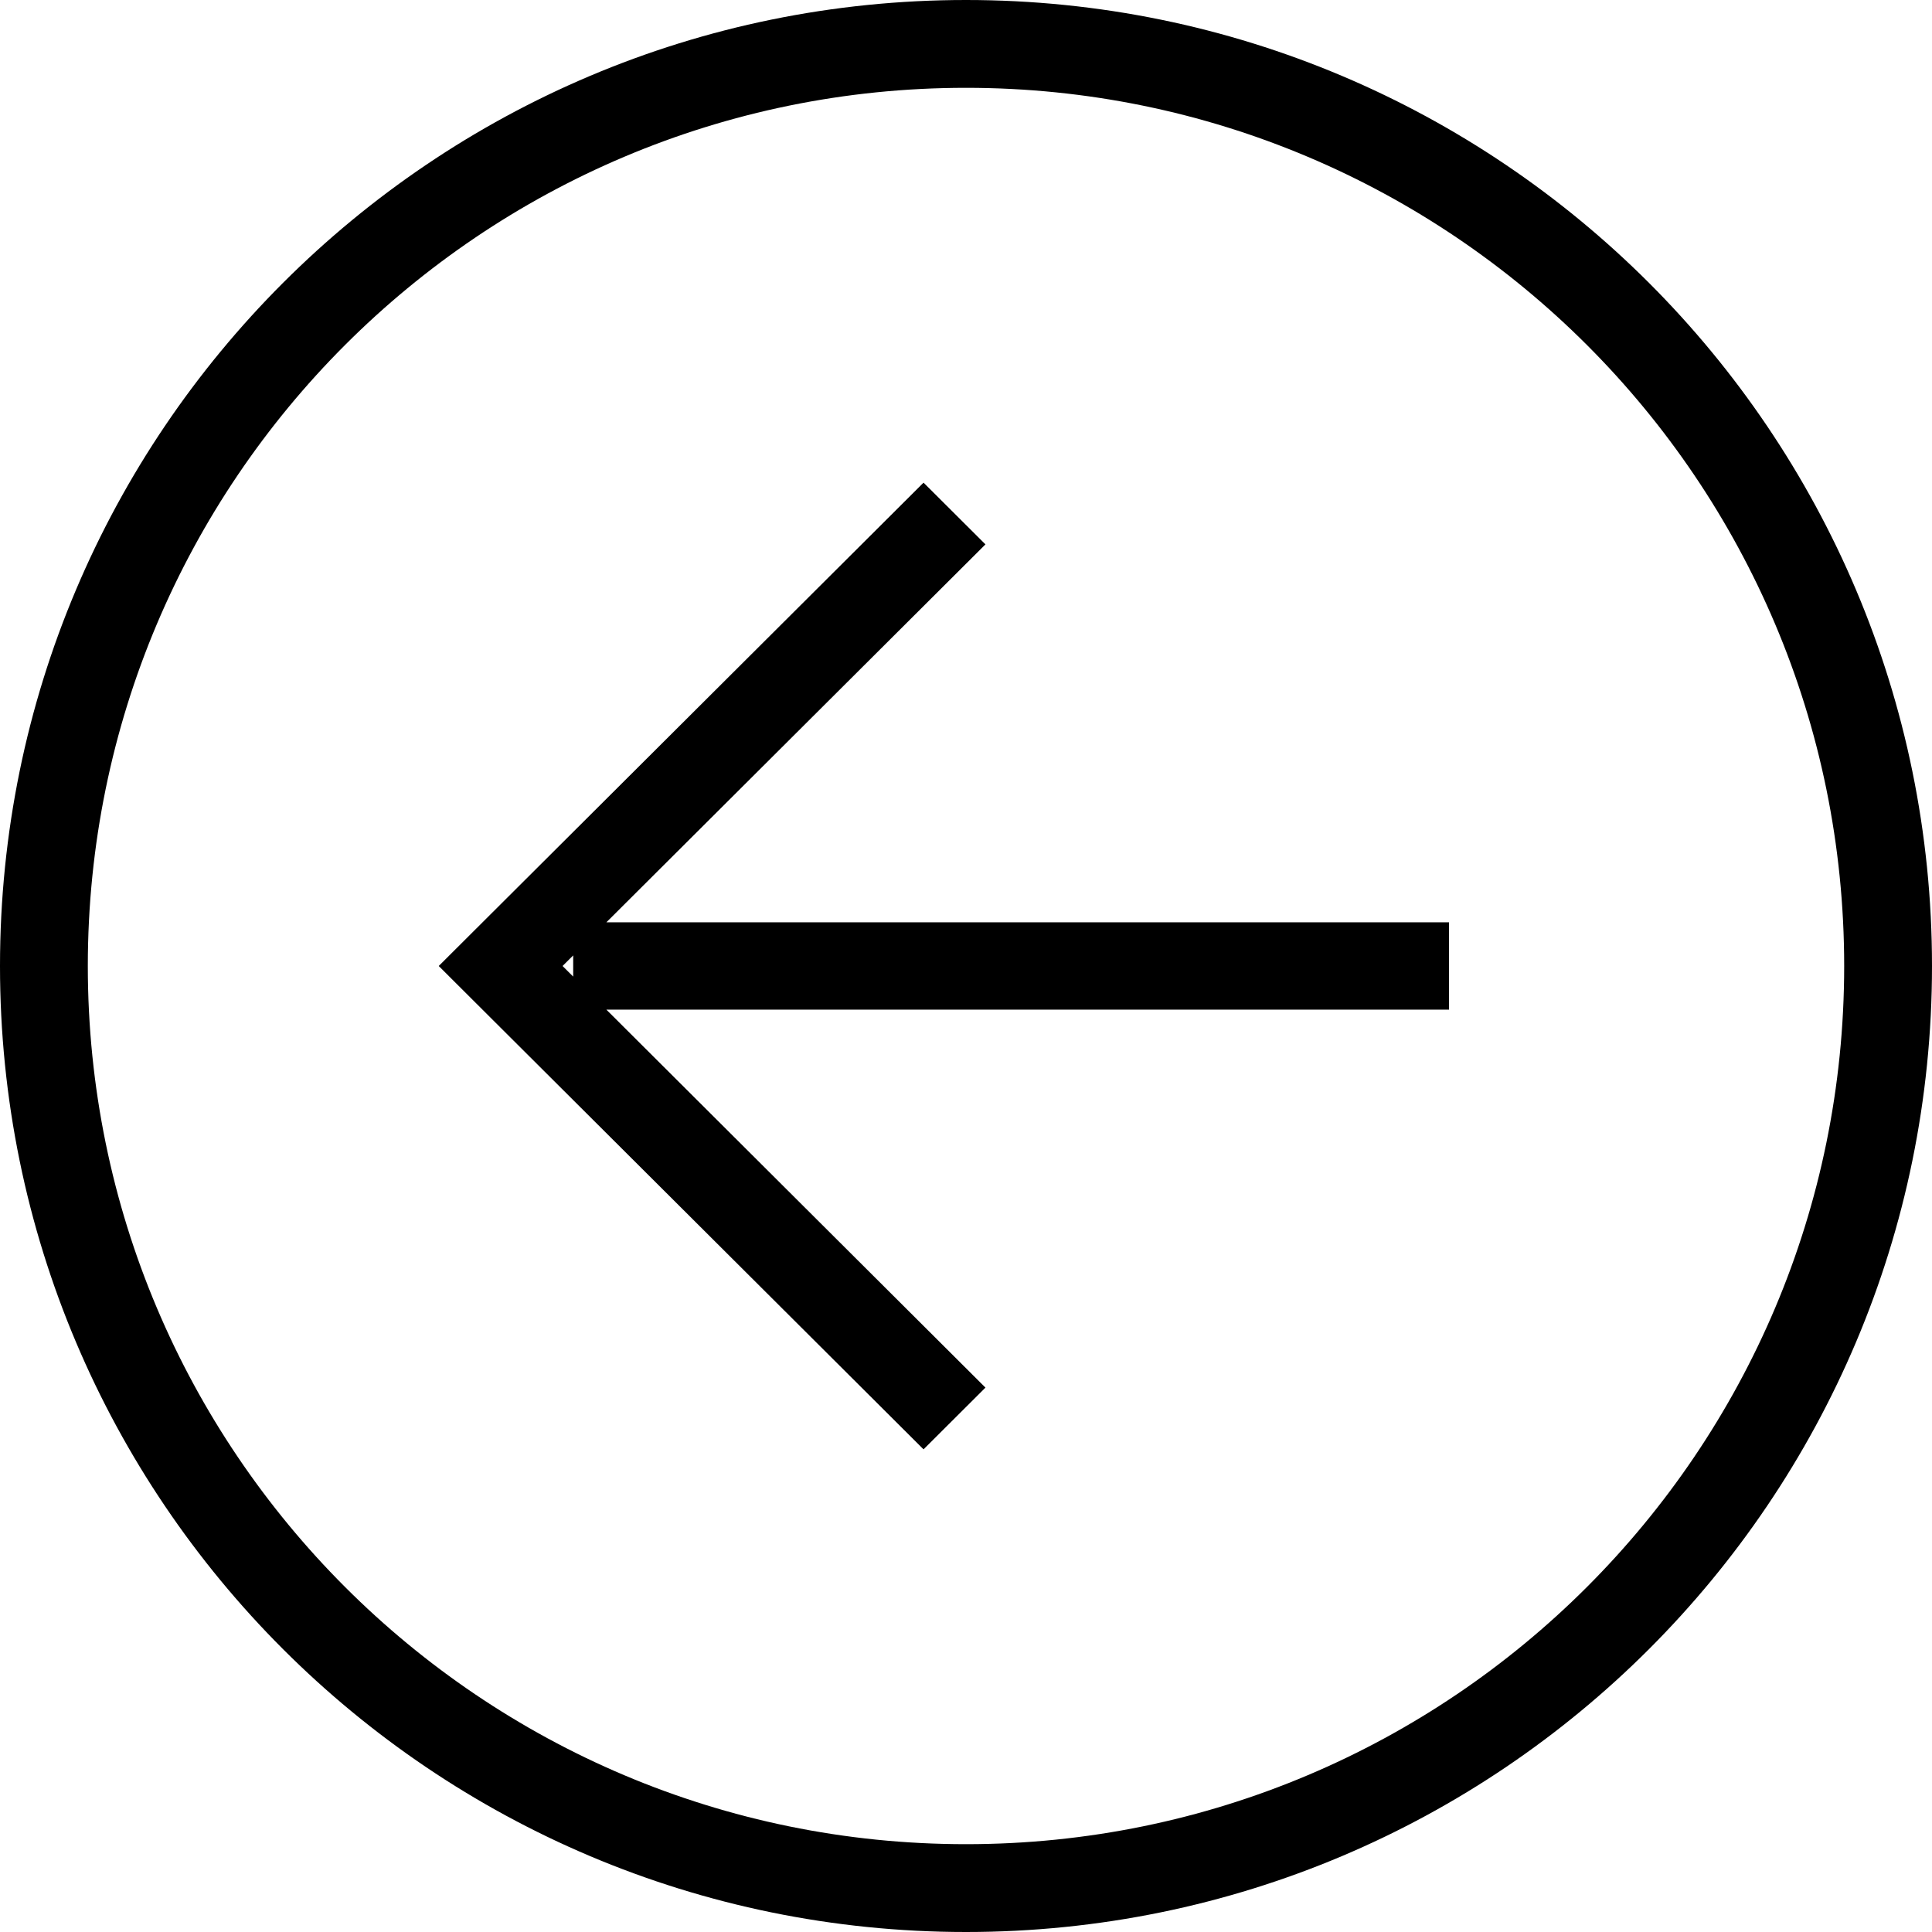
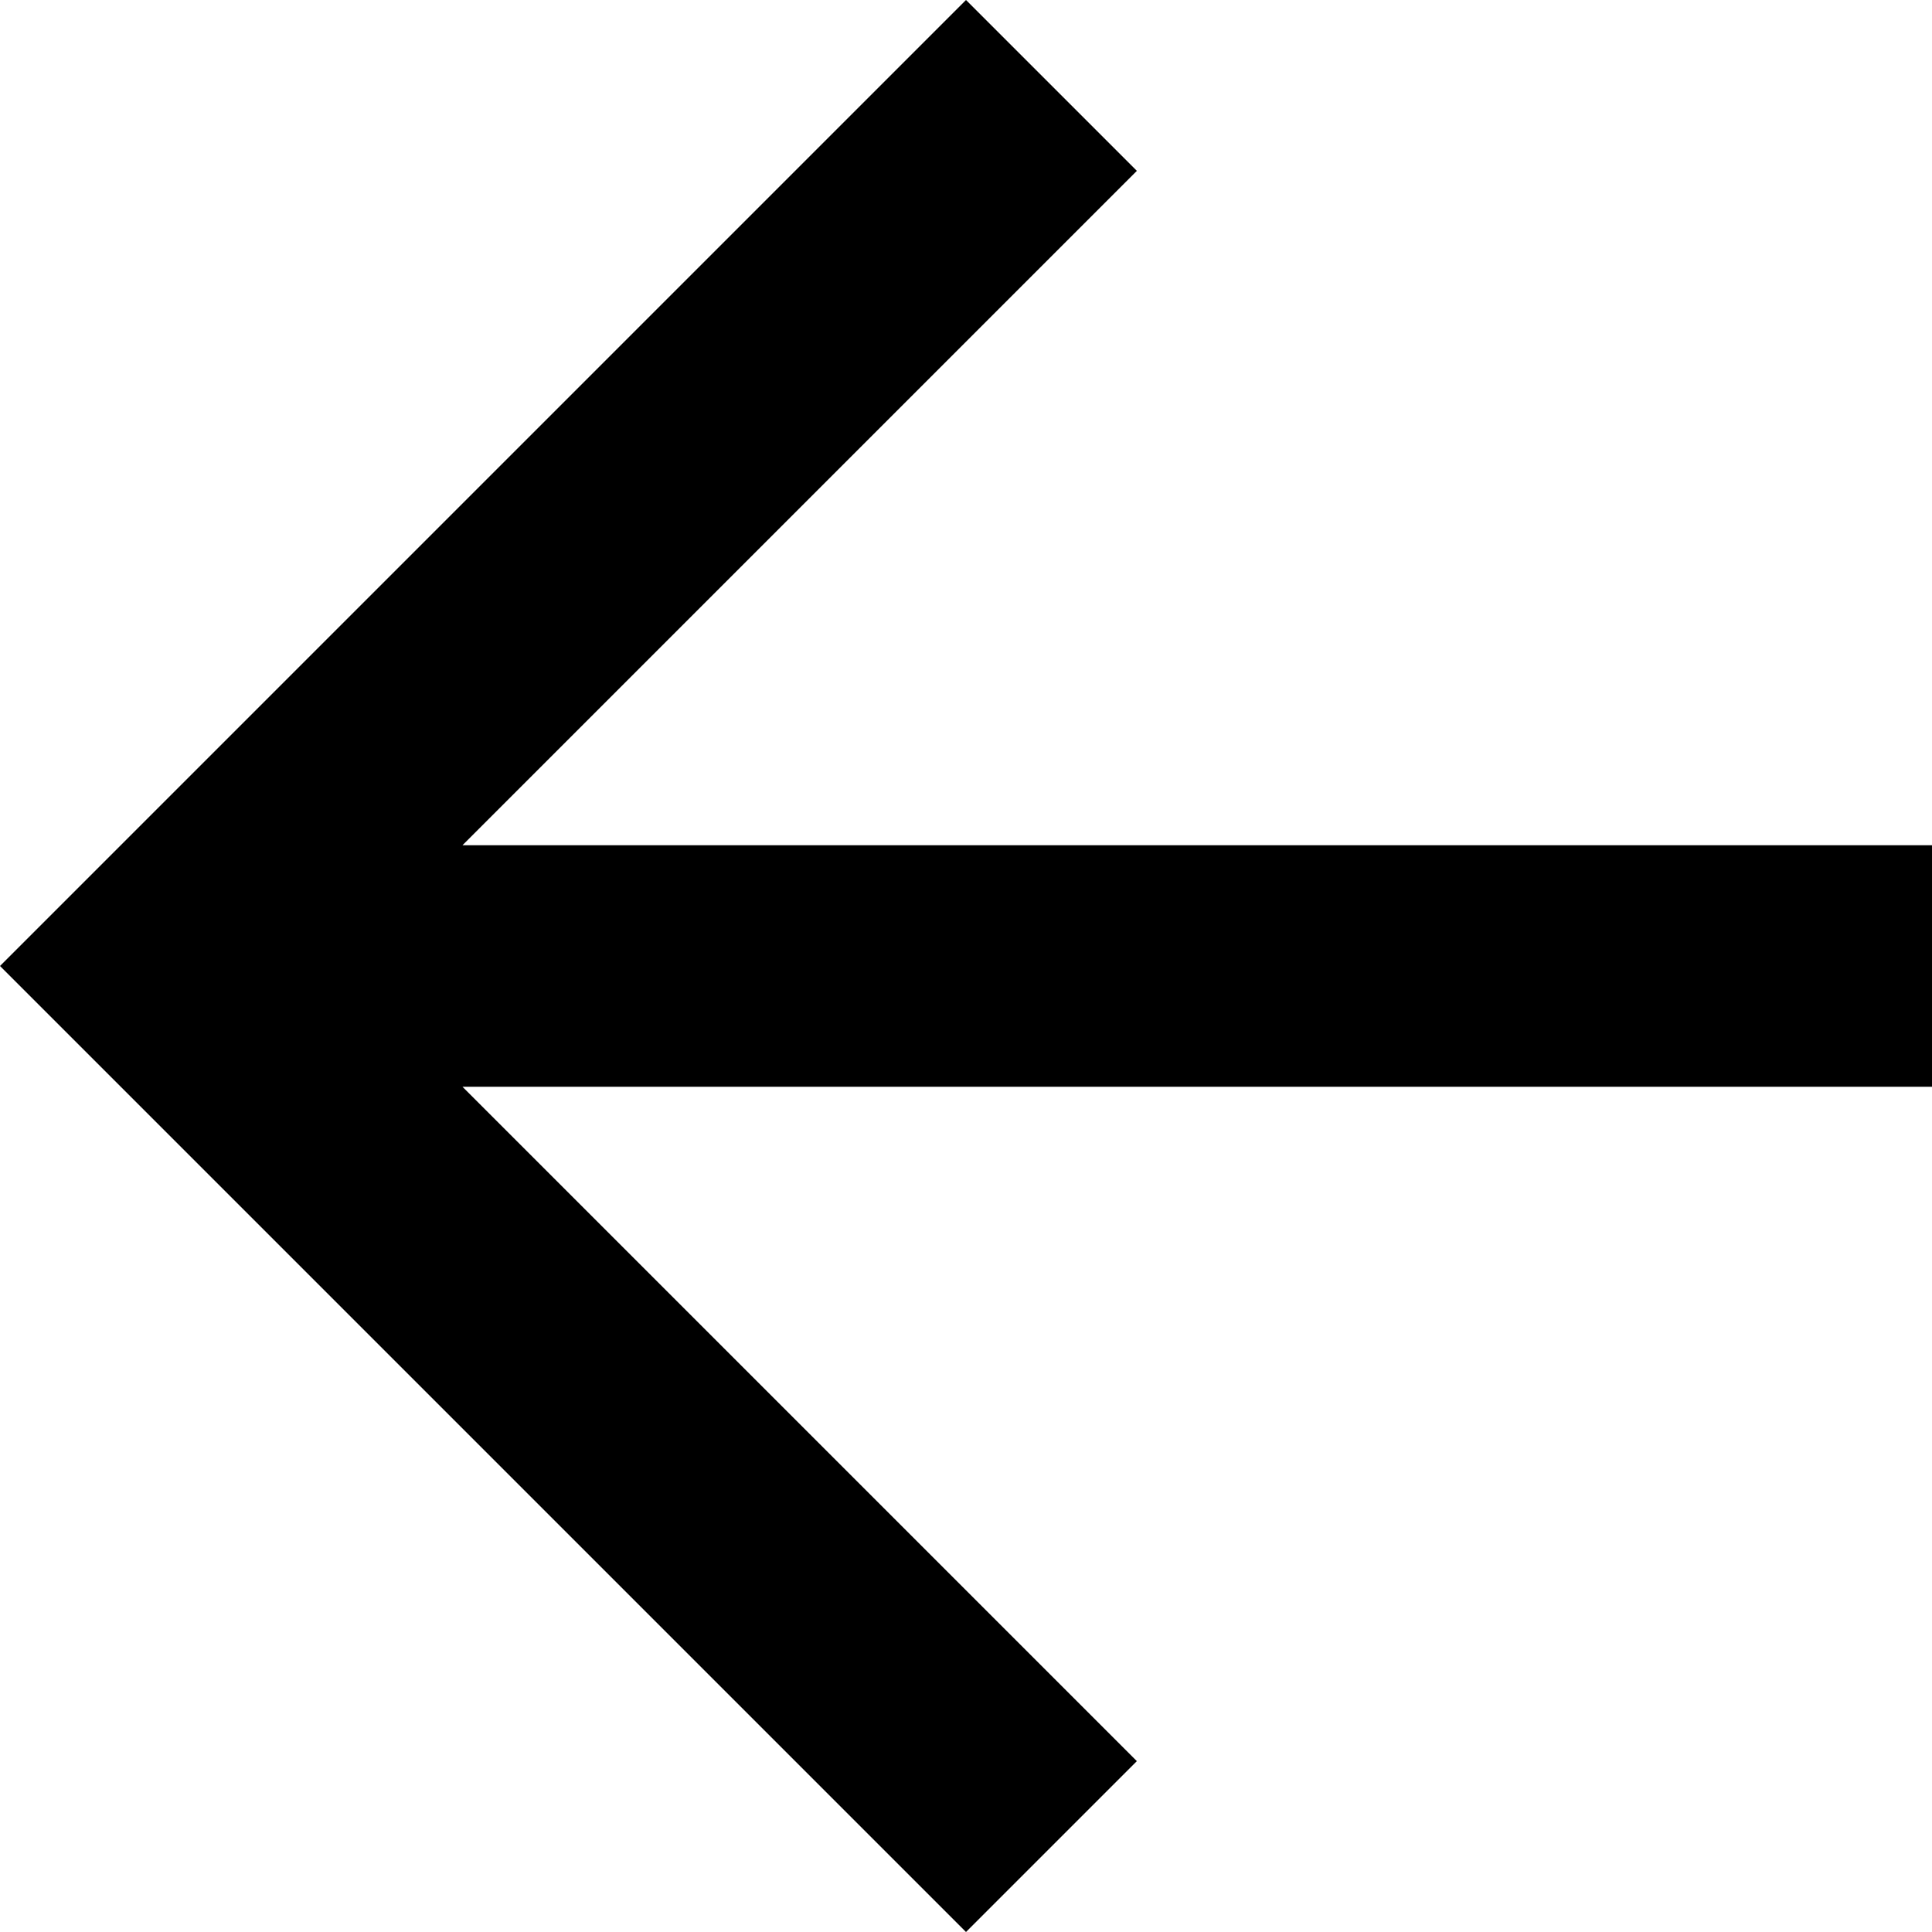
- <svg xmlns="http://www.w3.org/2000/svg" version="1.1" id="Capa_1" x="0px" y="0px" width="612px" height="612px" viewBox="0 0 612 612" style="enable-background:new 0 0 612 612;" xml:space="preserve">
-   <g>
-     <g id="Rectangle_46_copy_16_1_">
-       <g>
-         <path d="M312.162,172.445l-19.612-19.556L138.979,306l19.612,19.557L292.55,459.111l19.612-19.557L192.084,319.825H459v-27.665     H192.084L312.162,172.445z M181.569,309.353L178.203,306l3.366-3.352V309.353z M306,0C137.004,0,0,137.004,0,306     c0,168.995,137.004,306,306,306c168.995,0,306-137.005,306-306C612,137.004,474.995,0,306,0z M306,584.182     C152.36,584.182,27.818,459.64,27.818,306S152.36,27.818,306,27.818S584.182,152.36,584.182,306S459.64,584.182,306,584.182z" />
-       </g>
-     </g>
-   </g>
-   <g>
- </g>
-   <g>
- </g>
-   <g>
- </g>
-   <g>
- </g>
-   <g>
- </g>
-   <g>
- </g>
-   <g>
- </g>
-   <g>
- </g>
-   <g>
- </g>
-   <g>
- </g>
-   <g>
- </g>
-   <g>
- </g>
-   <g>
- </g>
-   <g>
- </g>
-   <g>
- </g>
+ <svg xmlns="http://www.w3.org/2000/svg" version="1.1" id="Layer_1" x="0px" y="0px" width="512px" height="512px" viewBox="0 0 512 512" enable-background="new 0 0 512 512" xml:space="preserve">
+   <path d="M512,224H122.562L301.281,45.281L256,0L0,256l256,256l45.281-45.281L122.562,288H512V224z" />
</svg>
